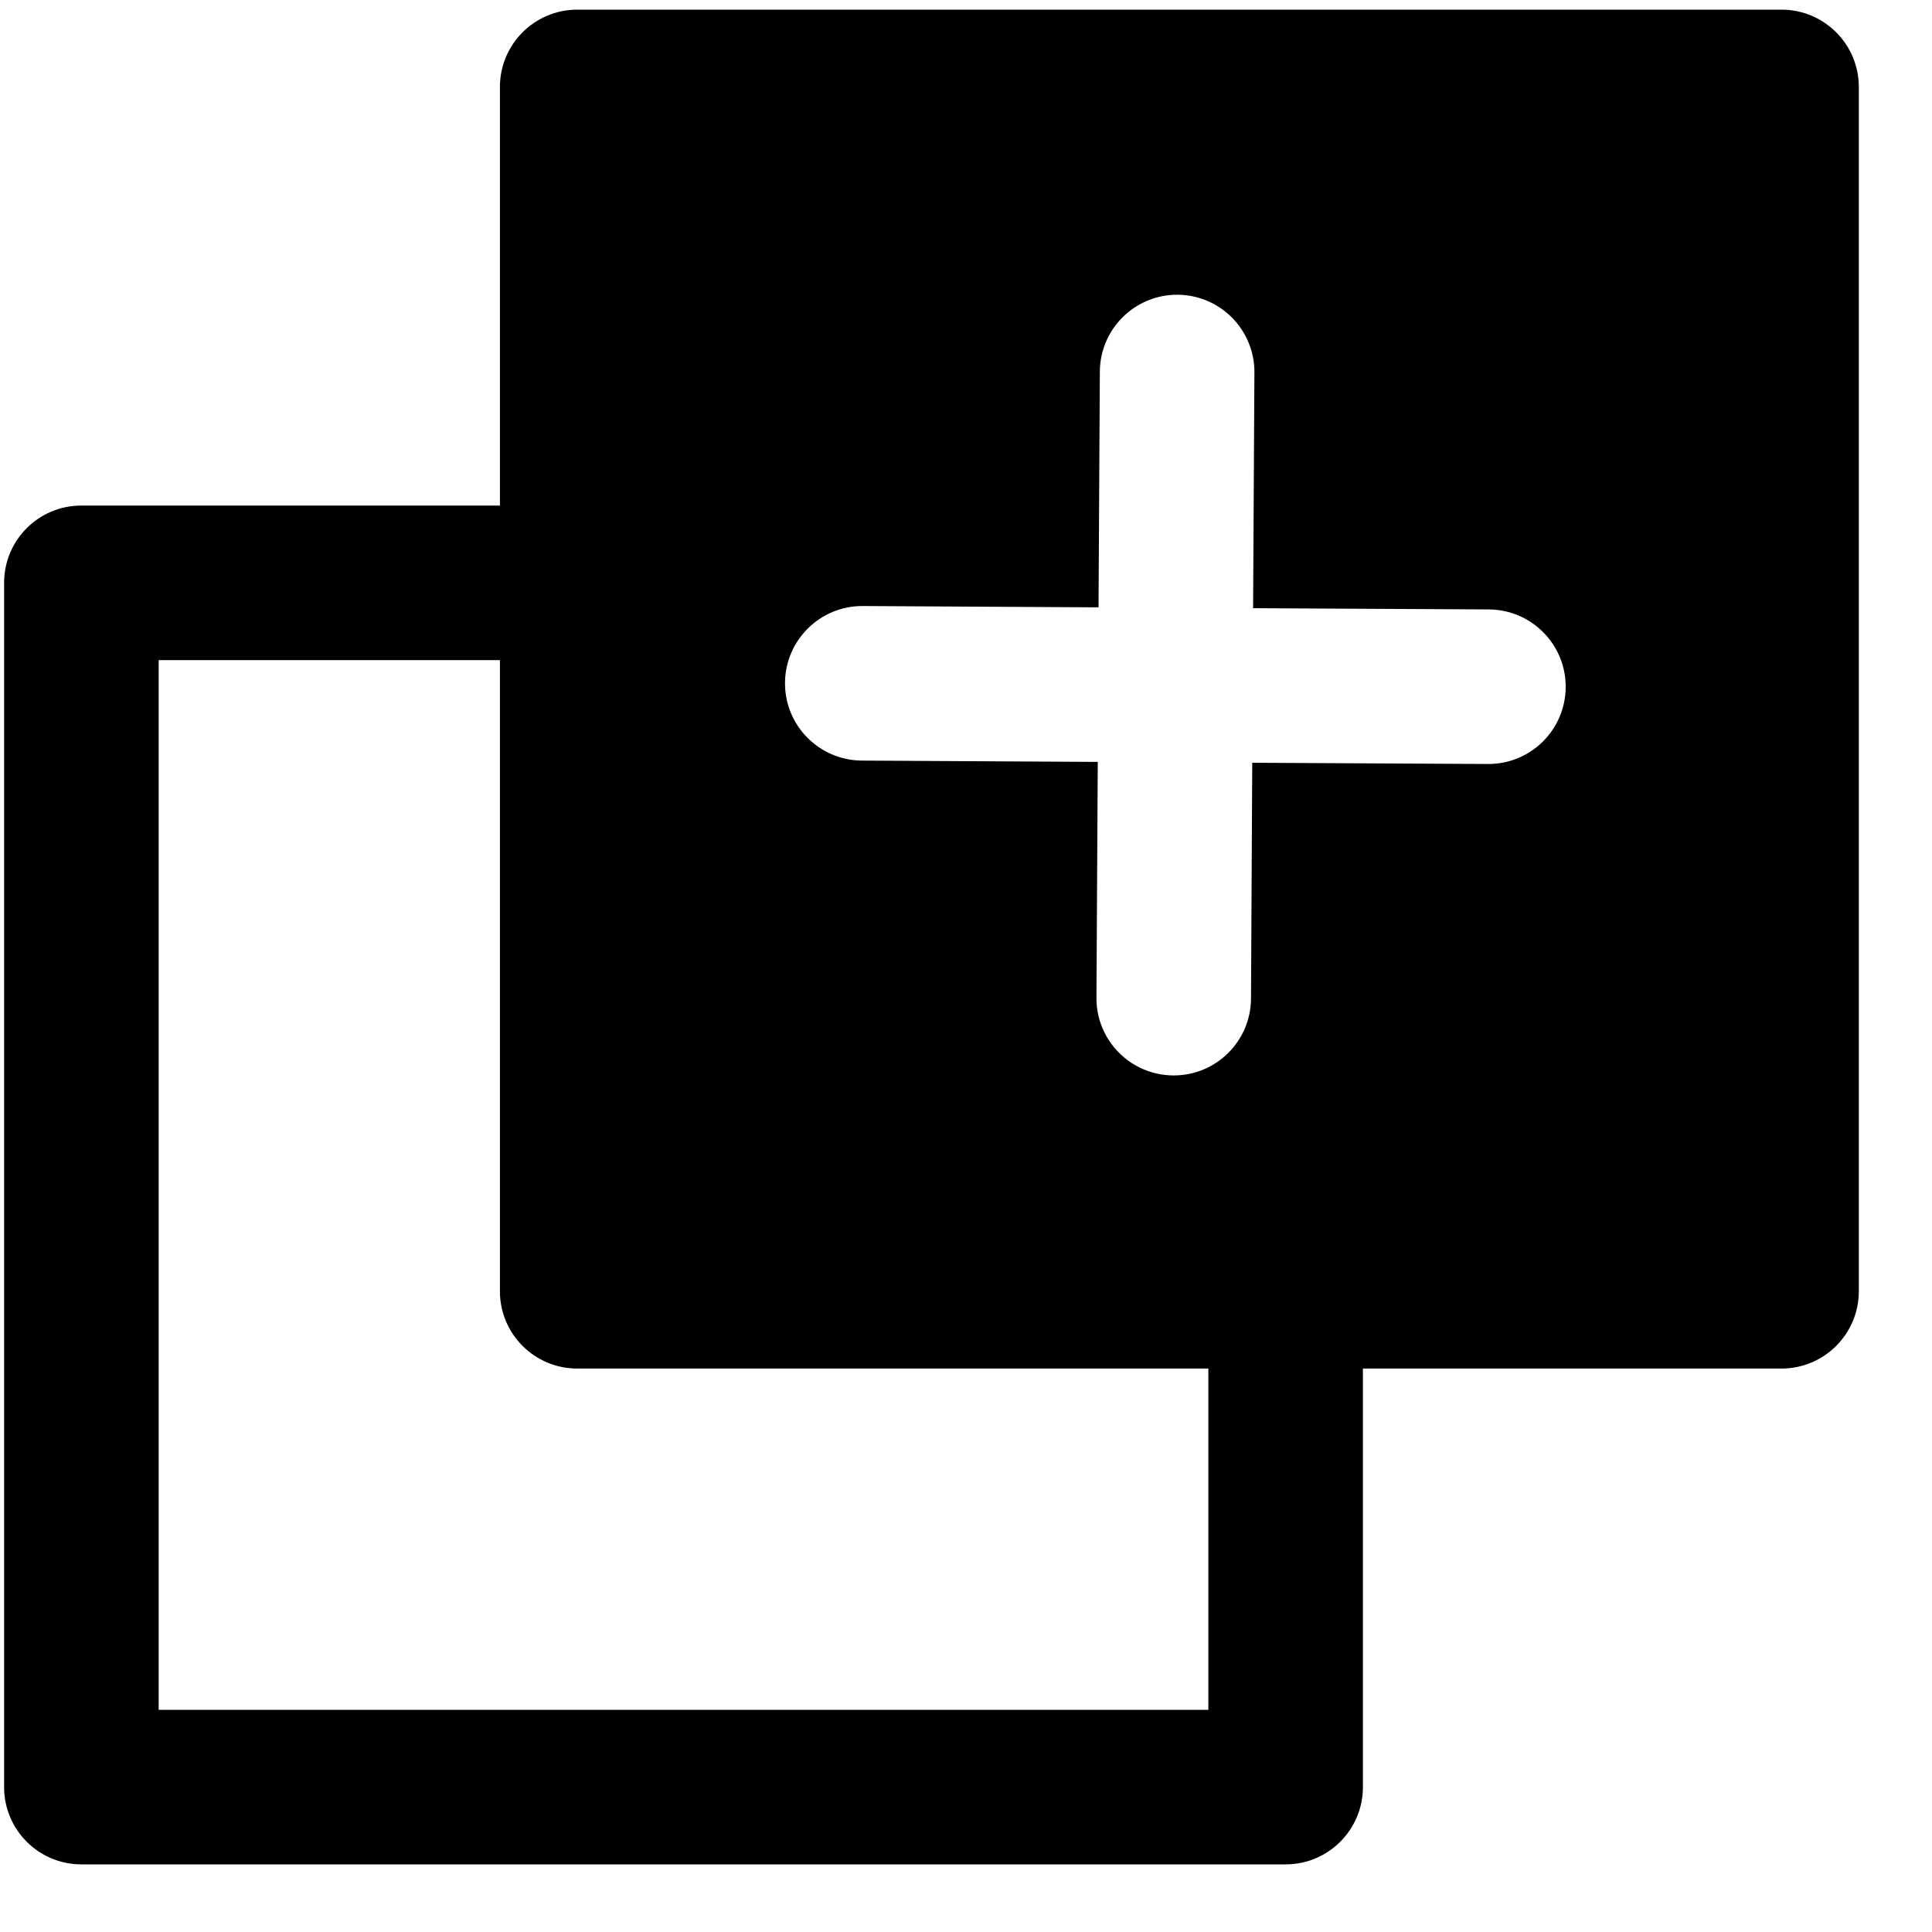
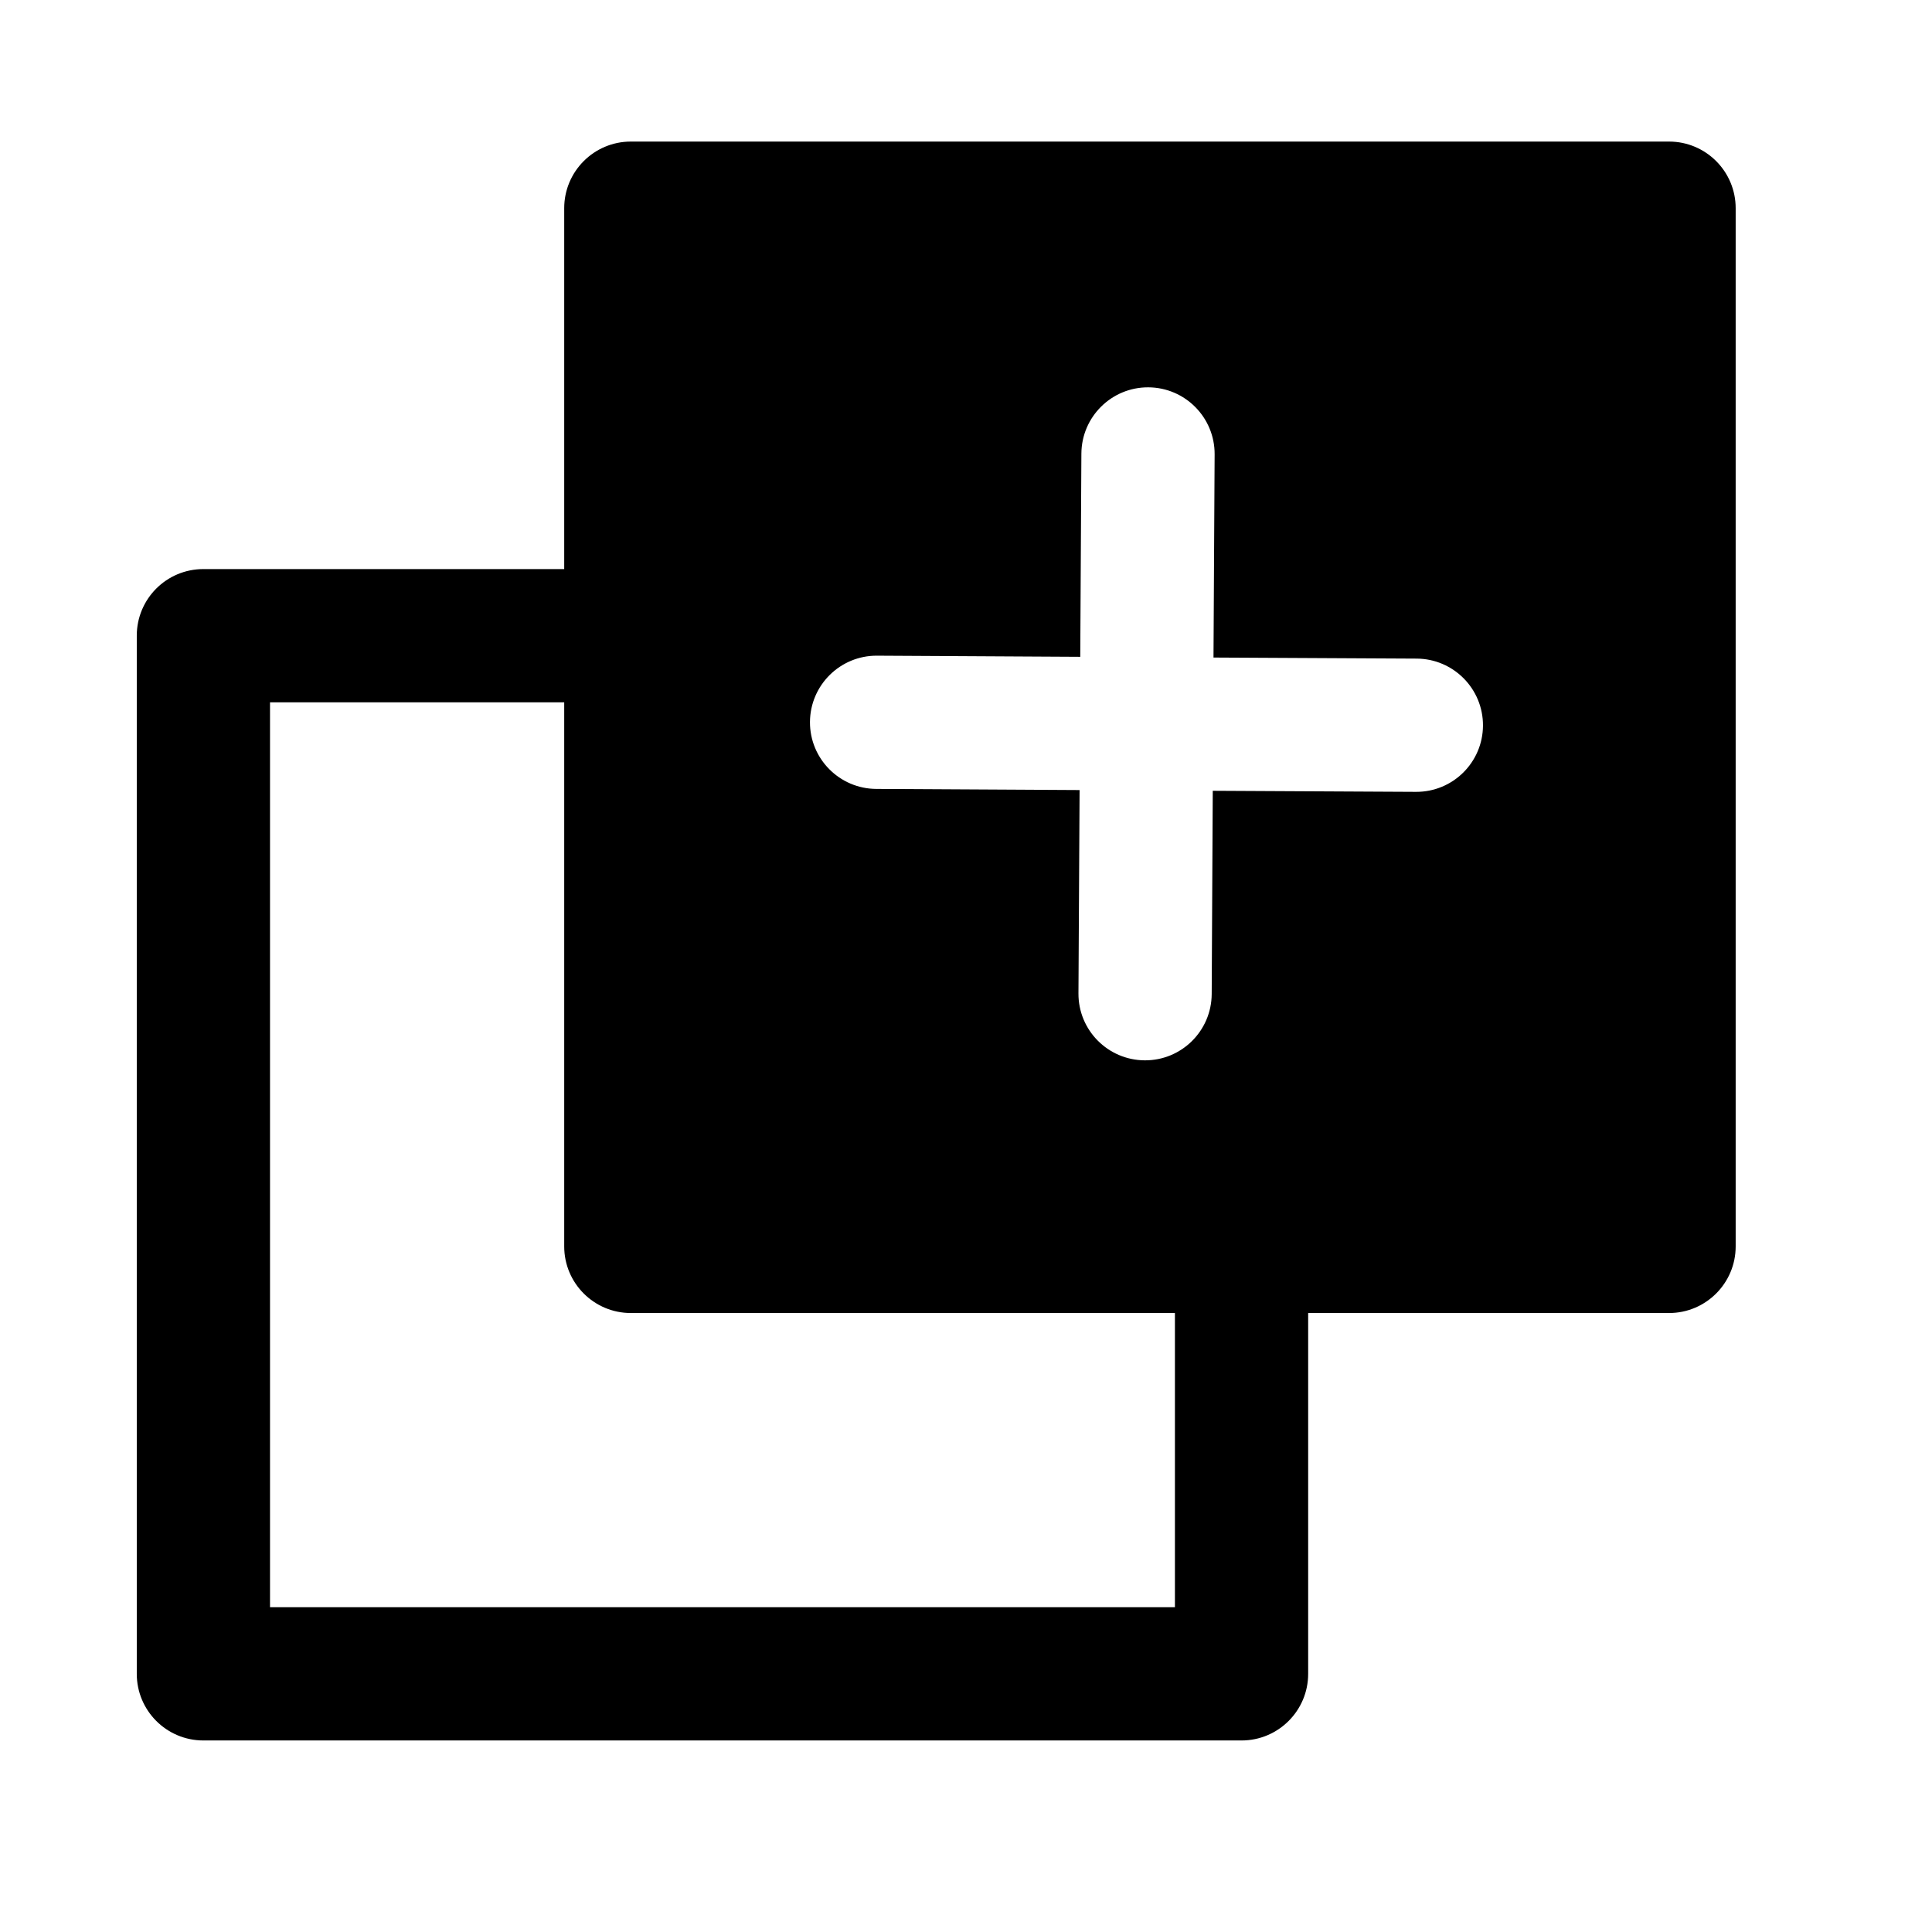
- <svg xmlns="http://www.w3.org/2000/svg" width="25" height="25" viewBox="0 0 25 25" fill="none">
-   <path fill-rule="evenodd" clip-rule="evenodd" d="M24.053 16.709C24.053 17.261 23.605 17.709 23.053 17.709H17.636V23.125C17.636 23.677 17.188 24.125 16.636 24.125L1.053 24.125C0.5 24.125 0.053 23.677 0.053 23.125L0.053 7.542C0.053 6.989 0.5 6.542 1.053 6.542L6.469 6.542L6.469 1.125C6.469 0.573 6.917 0.125 7.469 0.125L23.053 0.125C23.605 0.125 24.053 0.573 24.053 1.125L24.053 16.709ZM6.469 16.709L6.469 8.542H2.053L2.053 22.125L15.636 22.125L15.636 17.709L7.469 17.709C6.917 17.709 6.469 17.261 6.469 16.709ZM15.183 13.916C15.735 13.919 16.185 13.474 16.188 12.921L16.204 9.87L19.254 9.886C19.807 9.889 20.257 9.444 20.26 8.891C20.263 8.339 19.817 7.889 19.265 7.886L16.215 7.87L16.232 4.82C16.235 4.268 15.79 3.817 15.237 3.814C14.685 3.811 14.235 4.257 14.232 4.809L14.215 7.859L11.164 7.842C10.611 7.839 10.161 8.285 10.158 8.837C10.155 9.389 10.601 9.839 11.153 9.842L14.205 9.859L14.188 12.911C14.185 13.463 14.63 13.913 15.183 13.916Z" fill="black" />
+ <svg xmlns="http://www.w3.org/2000/svg" width="29" height="29" viewBox="0 0 29 29" fill="none">
+   <path fill-rule="evenodd" clip-rule="evenodd" d="M26.053 18.709C26.053 19.261 25.605 19.709 25.053 19.709H19.636V25.125C19.636 25.677 19.188 26.125 18.636 26.125L3.053 26.125C2.5 26.125 2.053 25.677 2.053 25.125L2.053 9.542C2.053 8.989 2.5 8.542 3.053 8.542L8.469 8.542L8.469 3.125C8.469 2.573 8.917 2.125 9.469 2.125L25.053 2.125C25.605 2.125 26.053 2.573 26.053 3.125L26.053 18.709ZM8.469 18.709L8.469 10.542H4.053L4.053 24.125L17.636 24.125L17.636 19.709L9.469 19.709C8.917 19.709 8.469 19.261 8.469 18.709ZM17.183 15.916C17.735 15.919 18.185 15.474 18.188 14.921L18.204 11.87L21.254 11.886C21.807 11.889 22.257 11.444 22.26 10.892C22.263 10.339 21.817 9.889 21.265 9.886L18.215 9.87L18.232 6.82C18.235 6.268 17.79 5.817 17.237 5.814C16.685 5.811 16.235 6.257 16.232 6.809L16.215 9.859L13.164 9.842C12.611 9.839 12.161 10.285 12.158 10.837C12.155 11.389 12.601 11.839 13.153 11.842L16.205 11.859L16.188 14.911C16.185 15.463 16.63 15.913 17.183 15.916Z" fill="black" />
</svg>
